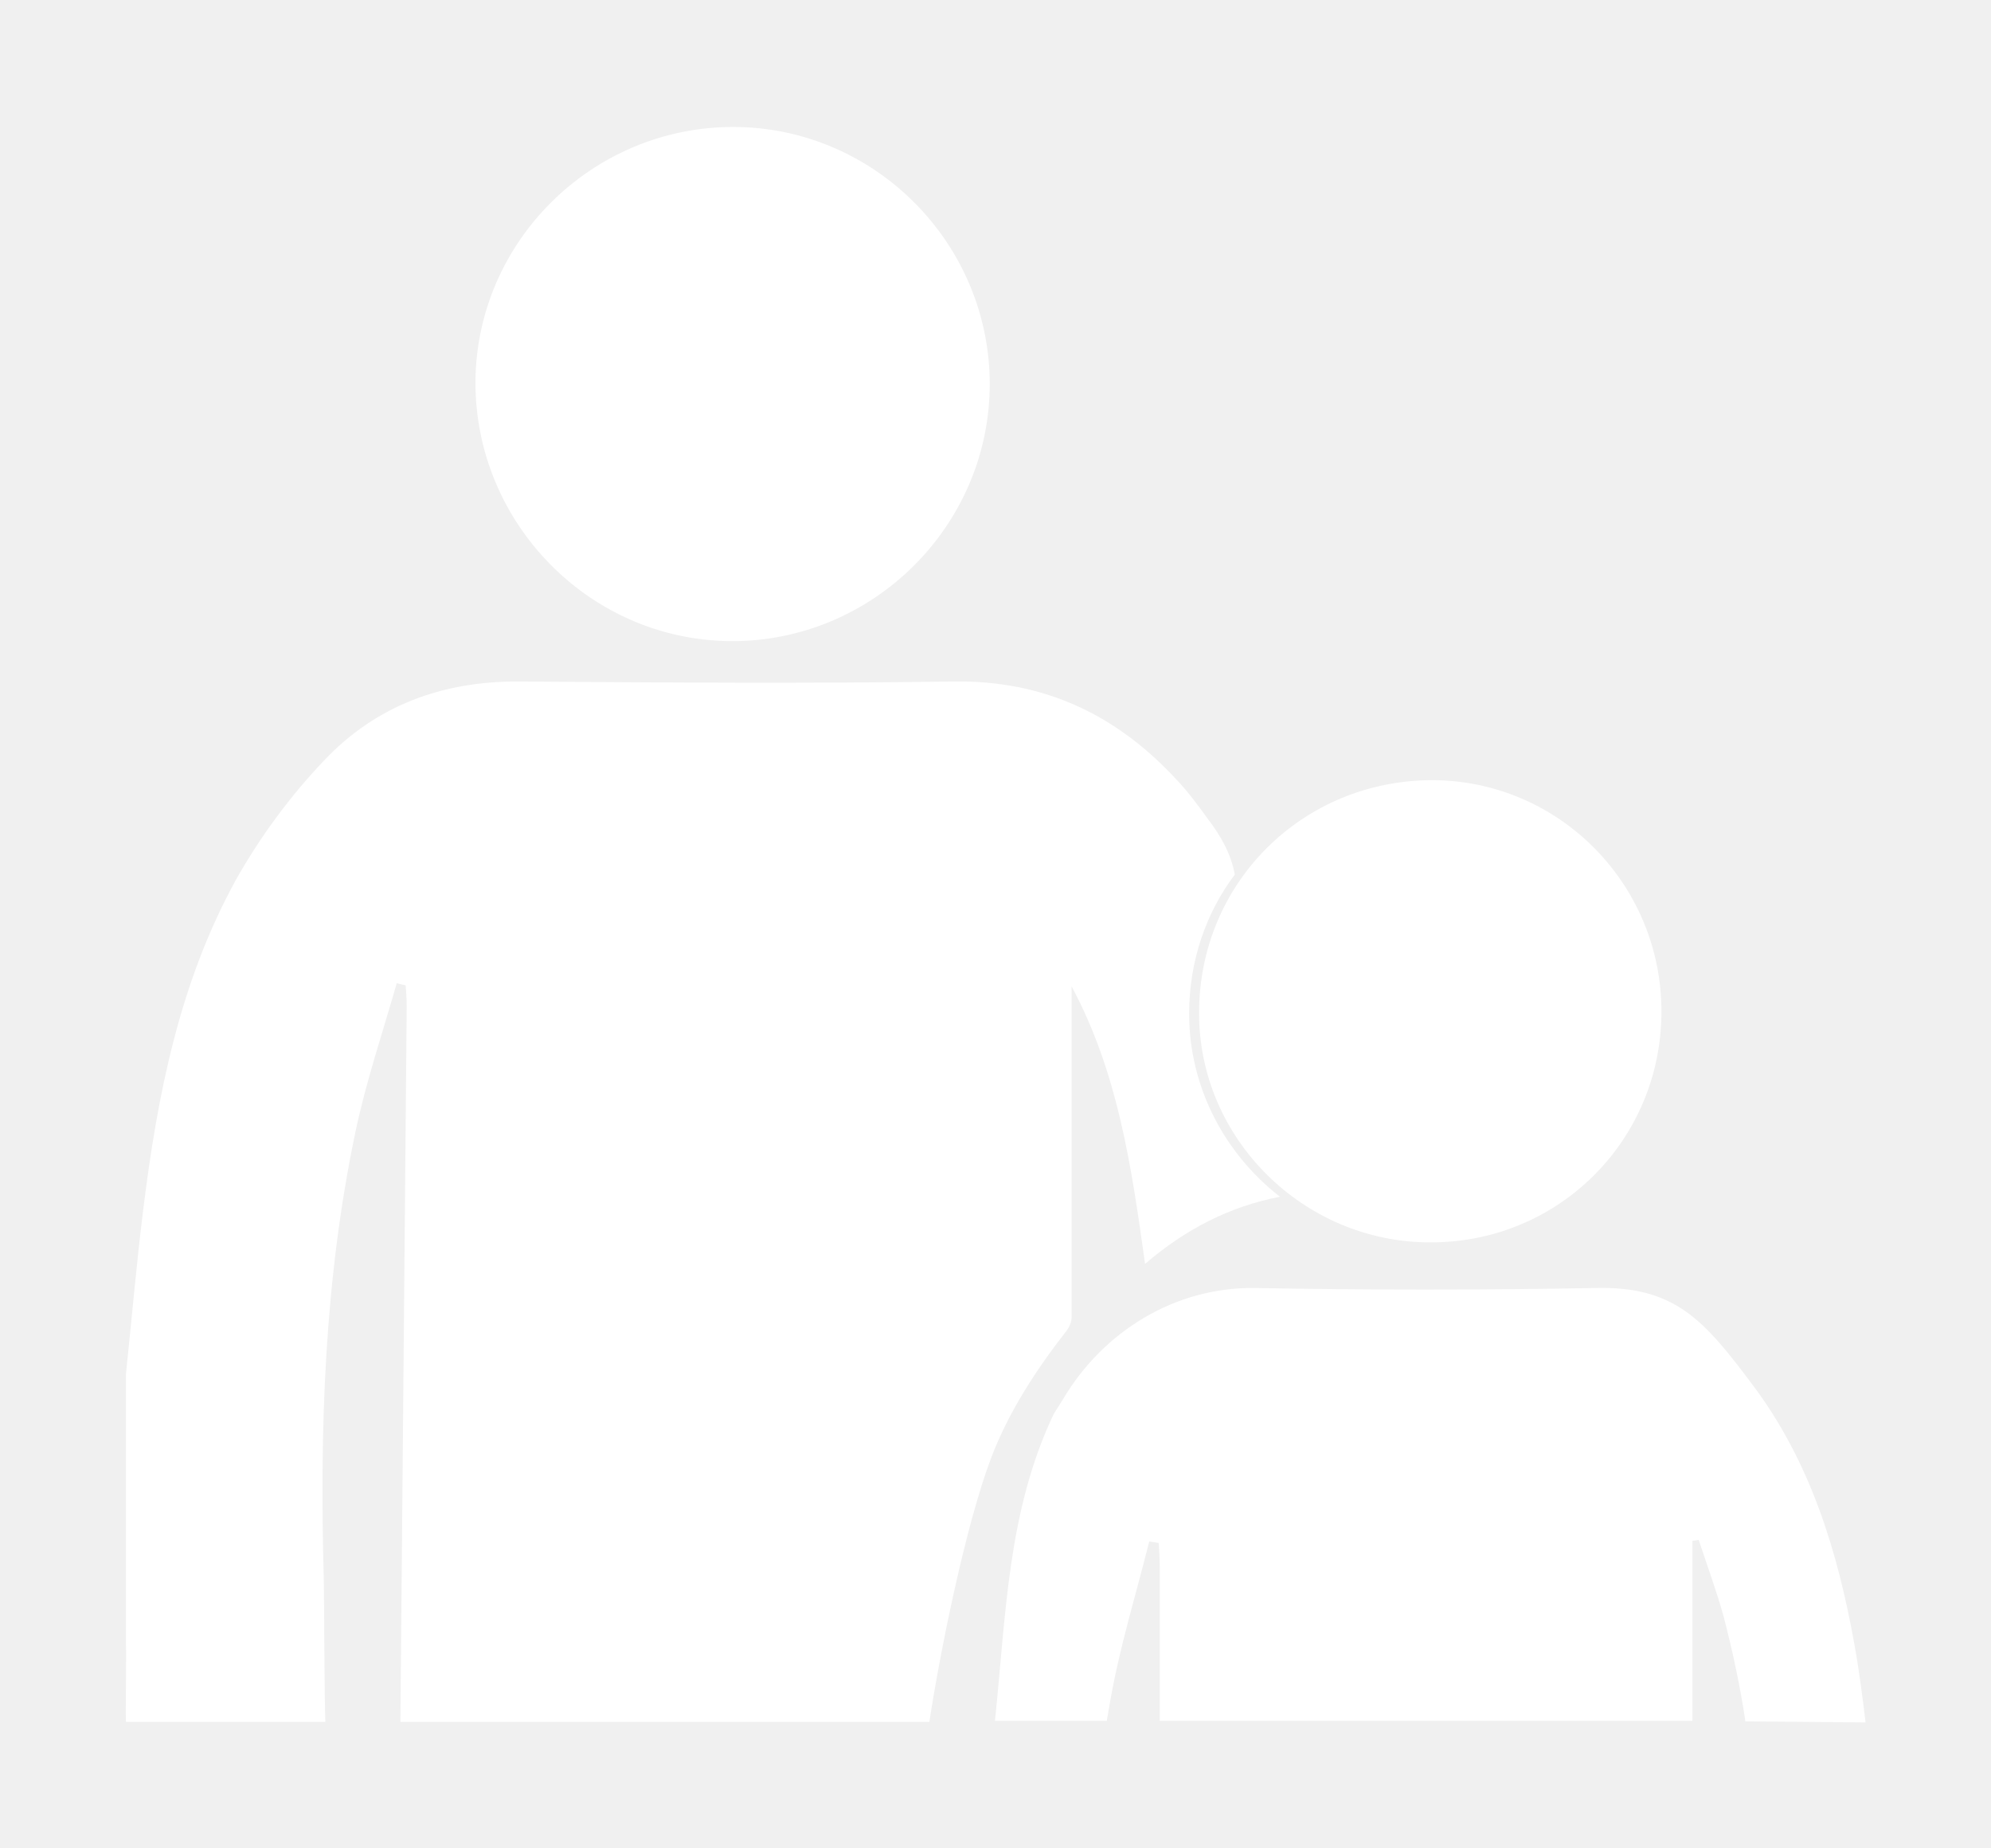
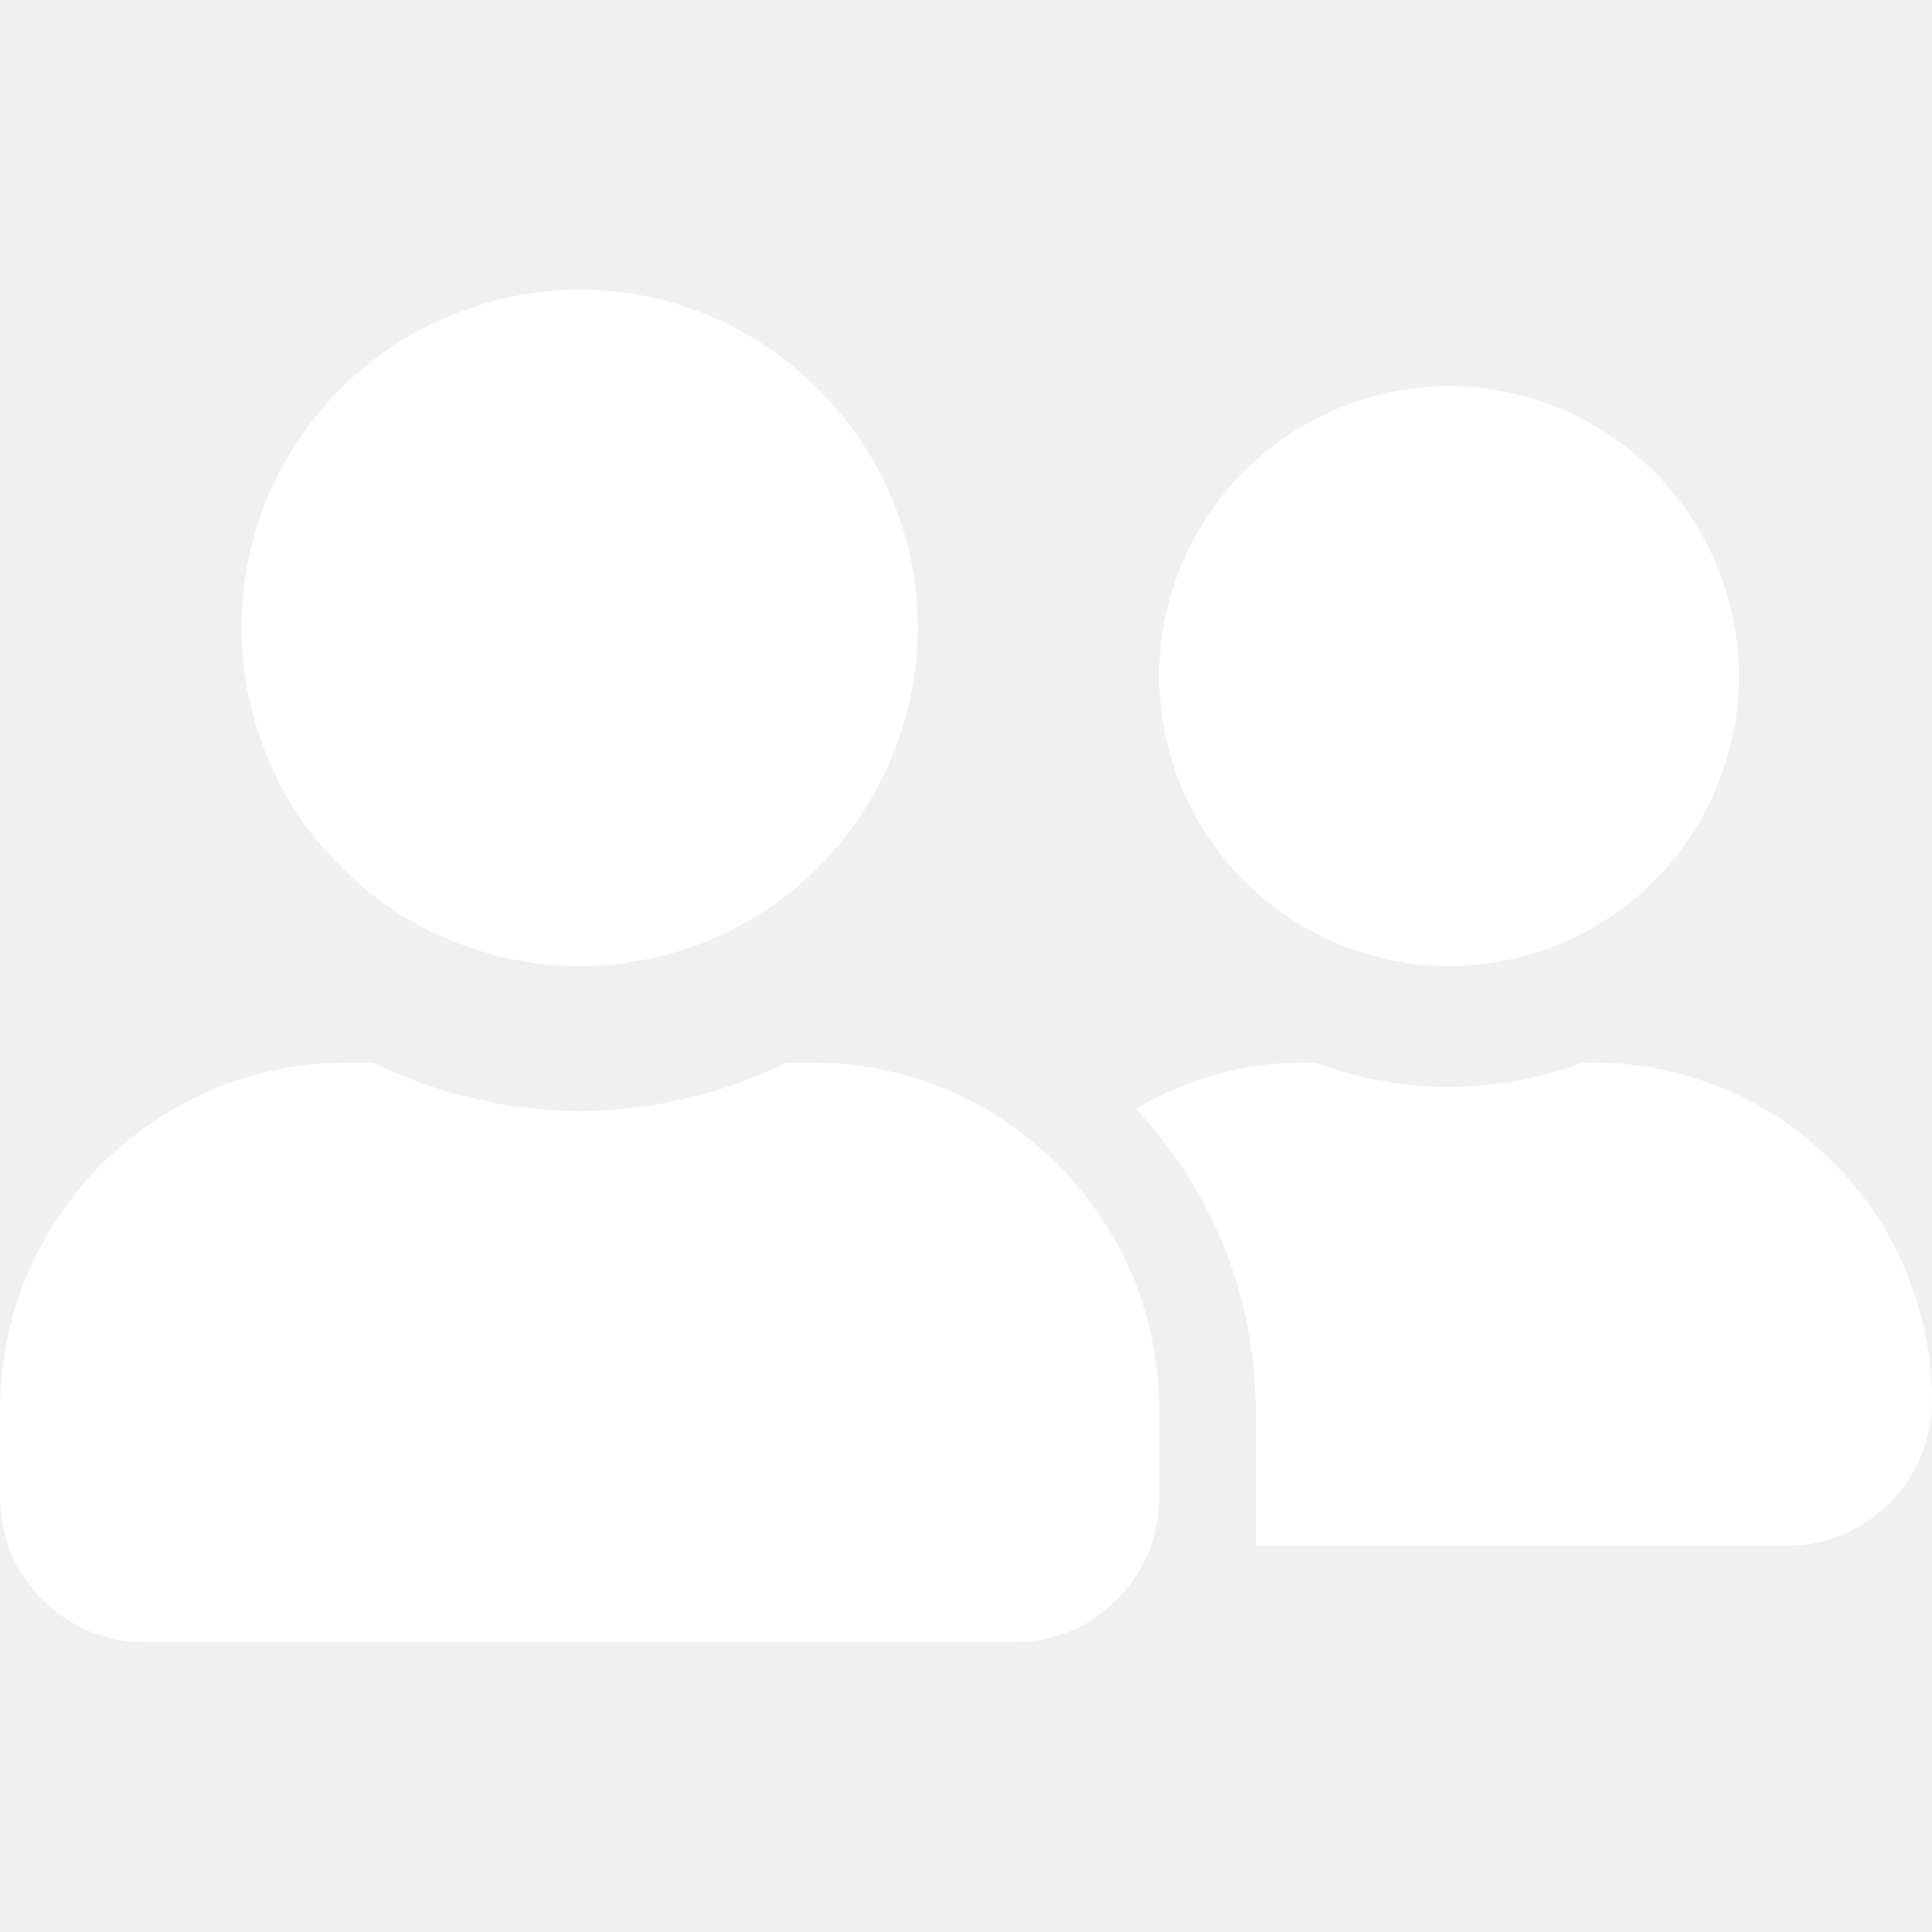
- <svg xmlns="http://www.w3.org/2000/svg" version="1.1" x="0px" y="0px" viewBox="0 0 379.4 352.2" style="enable-background:new 0 0 379.4 352.2;" xml:space="preserve" fill="#fff">
-   <g>
-     <path d="M226.6,193.2c0-10,3.2-19.2,8.7-26.5c-0.7-3.9-2.6-7.3-5.2-10.7c-1.8-2.5-3.8-5.2-6-7.5c-11.3-12.2-25.1-18.9-42.5-18.6   c-27.5,0.4-55.2,0.2-82.7,0c-14.6-0.1-27.2,4.6-37,14.9c-6.6,6.9-12.4,14.8-17,23c-10.7,19.5-14.9,40.9-17.6,62.7   c-1.3,10.4-2.2,21-3.3,31.4v51.7c0.1,1.1-0.1,13.5,0,14.6l38,0c-0.2-5.3-0.2-21.9-0.3-27.2c-0.8-28.5,0.1-57,6-85.1   c2-9.6,5.2-19,7.9-28.5c0.7,0.2,1.2,0.3,1.7,0.4c0.1,1.4,0.2,2.6,0.2,4l-1.2,136.4h100.8c2-13.2,6.9-37.5,11.8-50.4   c3.3-8.7,8.6-16.8,14.3-24.1c0,0,0,0,0,0c0.6-0.8,1-1.7,1-2.7V188c8.8,16.4,11.4,34.2,14,52.9c7.7-6.6,16-10.9,25.7-12.8   C233.5,220,226.6,207.4,226.6,193.2z" />
-     <path d="M139.2,122.2c27,0.2,49.4-21.9,49.4-49c0-26.9-22-49-48.9-49s-49,21.9-49.1,48.7C90.6,99.8,112.4,122,139.2,122.2z" />
-     <path d="M200.8,269.5c-8.8,18.5-9.1,38.3-11.2,58.5l21.3,0l0.7-4c1.8-10.2,4.9-20.2,7.4-30.2l1.8,0.3c0.1,1.5,0.2,3.1,0.2,4.6   l0,29.3h101.5l0-34.3c0.4-0.1,0.8-0.1,1.2-0.2c1.6,4.9,3.4,9.7,4.8,14.8c1.7,6.6,3.1,13.1,4.1,19.8l22.9,0.2   c-0.6-4.9-1.2-9.8-2.1-14.7c-3.2-18-8.5-35.1-19.4-49.6c-9.2-12.3-14.8-18.9-30-18.5c-21.6,0.4-43.2,0.4-64.8,0c-0.1,0-0.3,0-0.4,0   c-14.8-0.1-28.5,8.1-36.3,21.3L200.8,269.5z" />
-   </g>
-   <path d="M272.5,236.8c24.5,0.1,44.1-19.5,44.1-44c0-24.3-19.5-44-43.6-44.1c-24.8,0-44.5,19.6-44.5,44.3  C228.4,217,248.4,236.8,272.5,236.8z" />
+ <svg xmlns="http://www.w3.org/2000/svg" viewBox="0 0 20 14" width="20" height="20">
+   <style>
+ 		tspan { white-space:pre }
+ 		.shp0 { fill: #ffffff }
+ 	</style>
+   <path id="Layer" class="shp0" d="M6 7C7.42 7 8.69 6.15 9.23 4.84C9.78 3.53 9.48 2.03 8.47 1.03C7.47 0.02 5.97 -0.28 4.66 0.27C3.35 0.81 2.5 2.08 2.5 3.5C2.5 3.96 2.59 4.41 2.77 4.84C2.94 5.26 3.2 5.65 3.53 5.97C3.85 6.3 4.24 6.56 4.66 6.73C5.09 6.91 5.54 7 6 7L6 7ZM8.4 8L8.14 8C7.81 8.16 7.46 8.29 7.1 8.37C6.74 8.46 6.37 8.5 6 8.5C5.63 8.5 5.26 8.46 4.9 8.37C4.54 8.29 4.19 8.16 3.86 8L3.6 8C3.13 8 2.66 8.09 2.22 8.27C1.79 8.45 1.39 8.72 1.05 9.05C0.72 9.39 0.45 9.79 0.27 10.22C0.09 10.66 0 11.13 0 11.6L0 12.5C0 12.7 0.04 12.89 0.11 13.07C0.19 13.26 0.3 13.42 0.44 13.56C0.58 13.7 0.74 13.81 0.93 13.89C1.11 13.96 1.3 14 1.5 14L10.5 14C10.7 14 10.89 13.96 11.07 13.89C11.26 13.81 11.42 13.7 11.56 13.56C11.7 13.42 11.81 13.26 11.89 13.07C11.96 12.89 12 12.7 12 12.5L12 11.6C12 11.13 11.91 10.66 11.73 10.22C11.55 9.79 11.28 9.39 10.95 9.05C10.61 8.72 10.21 8.45 9.78 8.27C9.34 8.09 8.87 8 8.4 8L8.4 8ZM15 7C16.21 7 17.31 6.27 17.77 5.15C18.24 4.03 17.98 2.74 17.12 1.88C16.26 1.02 14.97 0.76 13.85 1.23C12.73 1.69 12 2.79 12 4C12 4.39 12.08 4.78 12.23 5.15C12.38 5.51 12.6 5.84 12.88 6.12C13.16 6.4 13.49 6.62 13.85 6.77C14.22 6.92 14.61 7 15 7ZM16.5 8L16.38 8C16.16 8.08 15.93 8.15 15.7 8.19C15.47 8.23 15.24 8.25 15 8.25C14.76 8.25 14.53 8.23 14.3 8.19C14.07 8.15 13.84 8.08 13.62 8L13.5 8C13.35 8 13.2 8.01 13.04 8.03C12.89 8.05 12.74 8.08 12.6 8.12C12.45 8.16 12.31 8.21 12.17 8.27C12.03 8.33 11.89 8.4 11.76 8.48C11.96 8.69 12.13 8.92 12.29 9.16C12.44 9.4 12.57 9.66 12.68 9.92C12.78 10.19 12.86 10.46 12.92 10.75C12.97 11.03 13 11.31 13 11.6L13 12.8C13 12.87 13 12.93 13 13L18.5 13C18.7 13 18.89 12.96 19.07 12.89C19.26 12.81 19.42 12.7 19.56 12.56C19.7 12.42 19.81 12.26 19.89 12.07C19.96 11.89 20 11.7 20 11.5C20 11.04 19.91 10.59 19.73 10.16C19.56 9.74 19.3 9.35 18.97 9.03C18.65 8.7 18.26 8.44 17.84 8.27C17.41 8.09 16.96 8 16.5 8Z" />
</svg>
